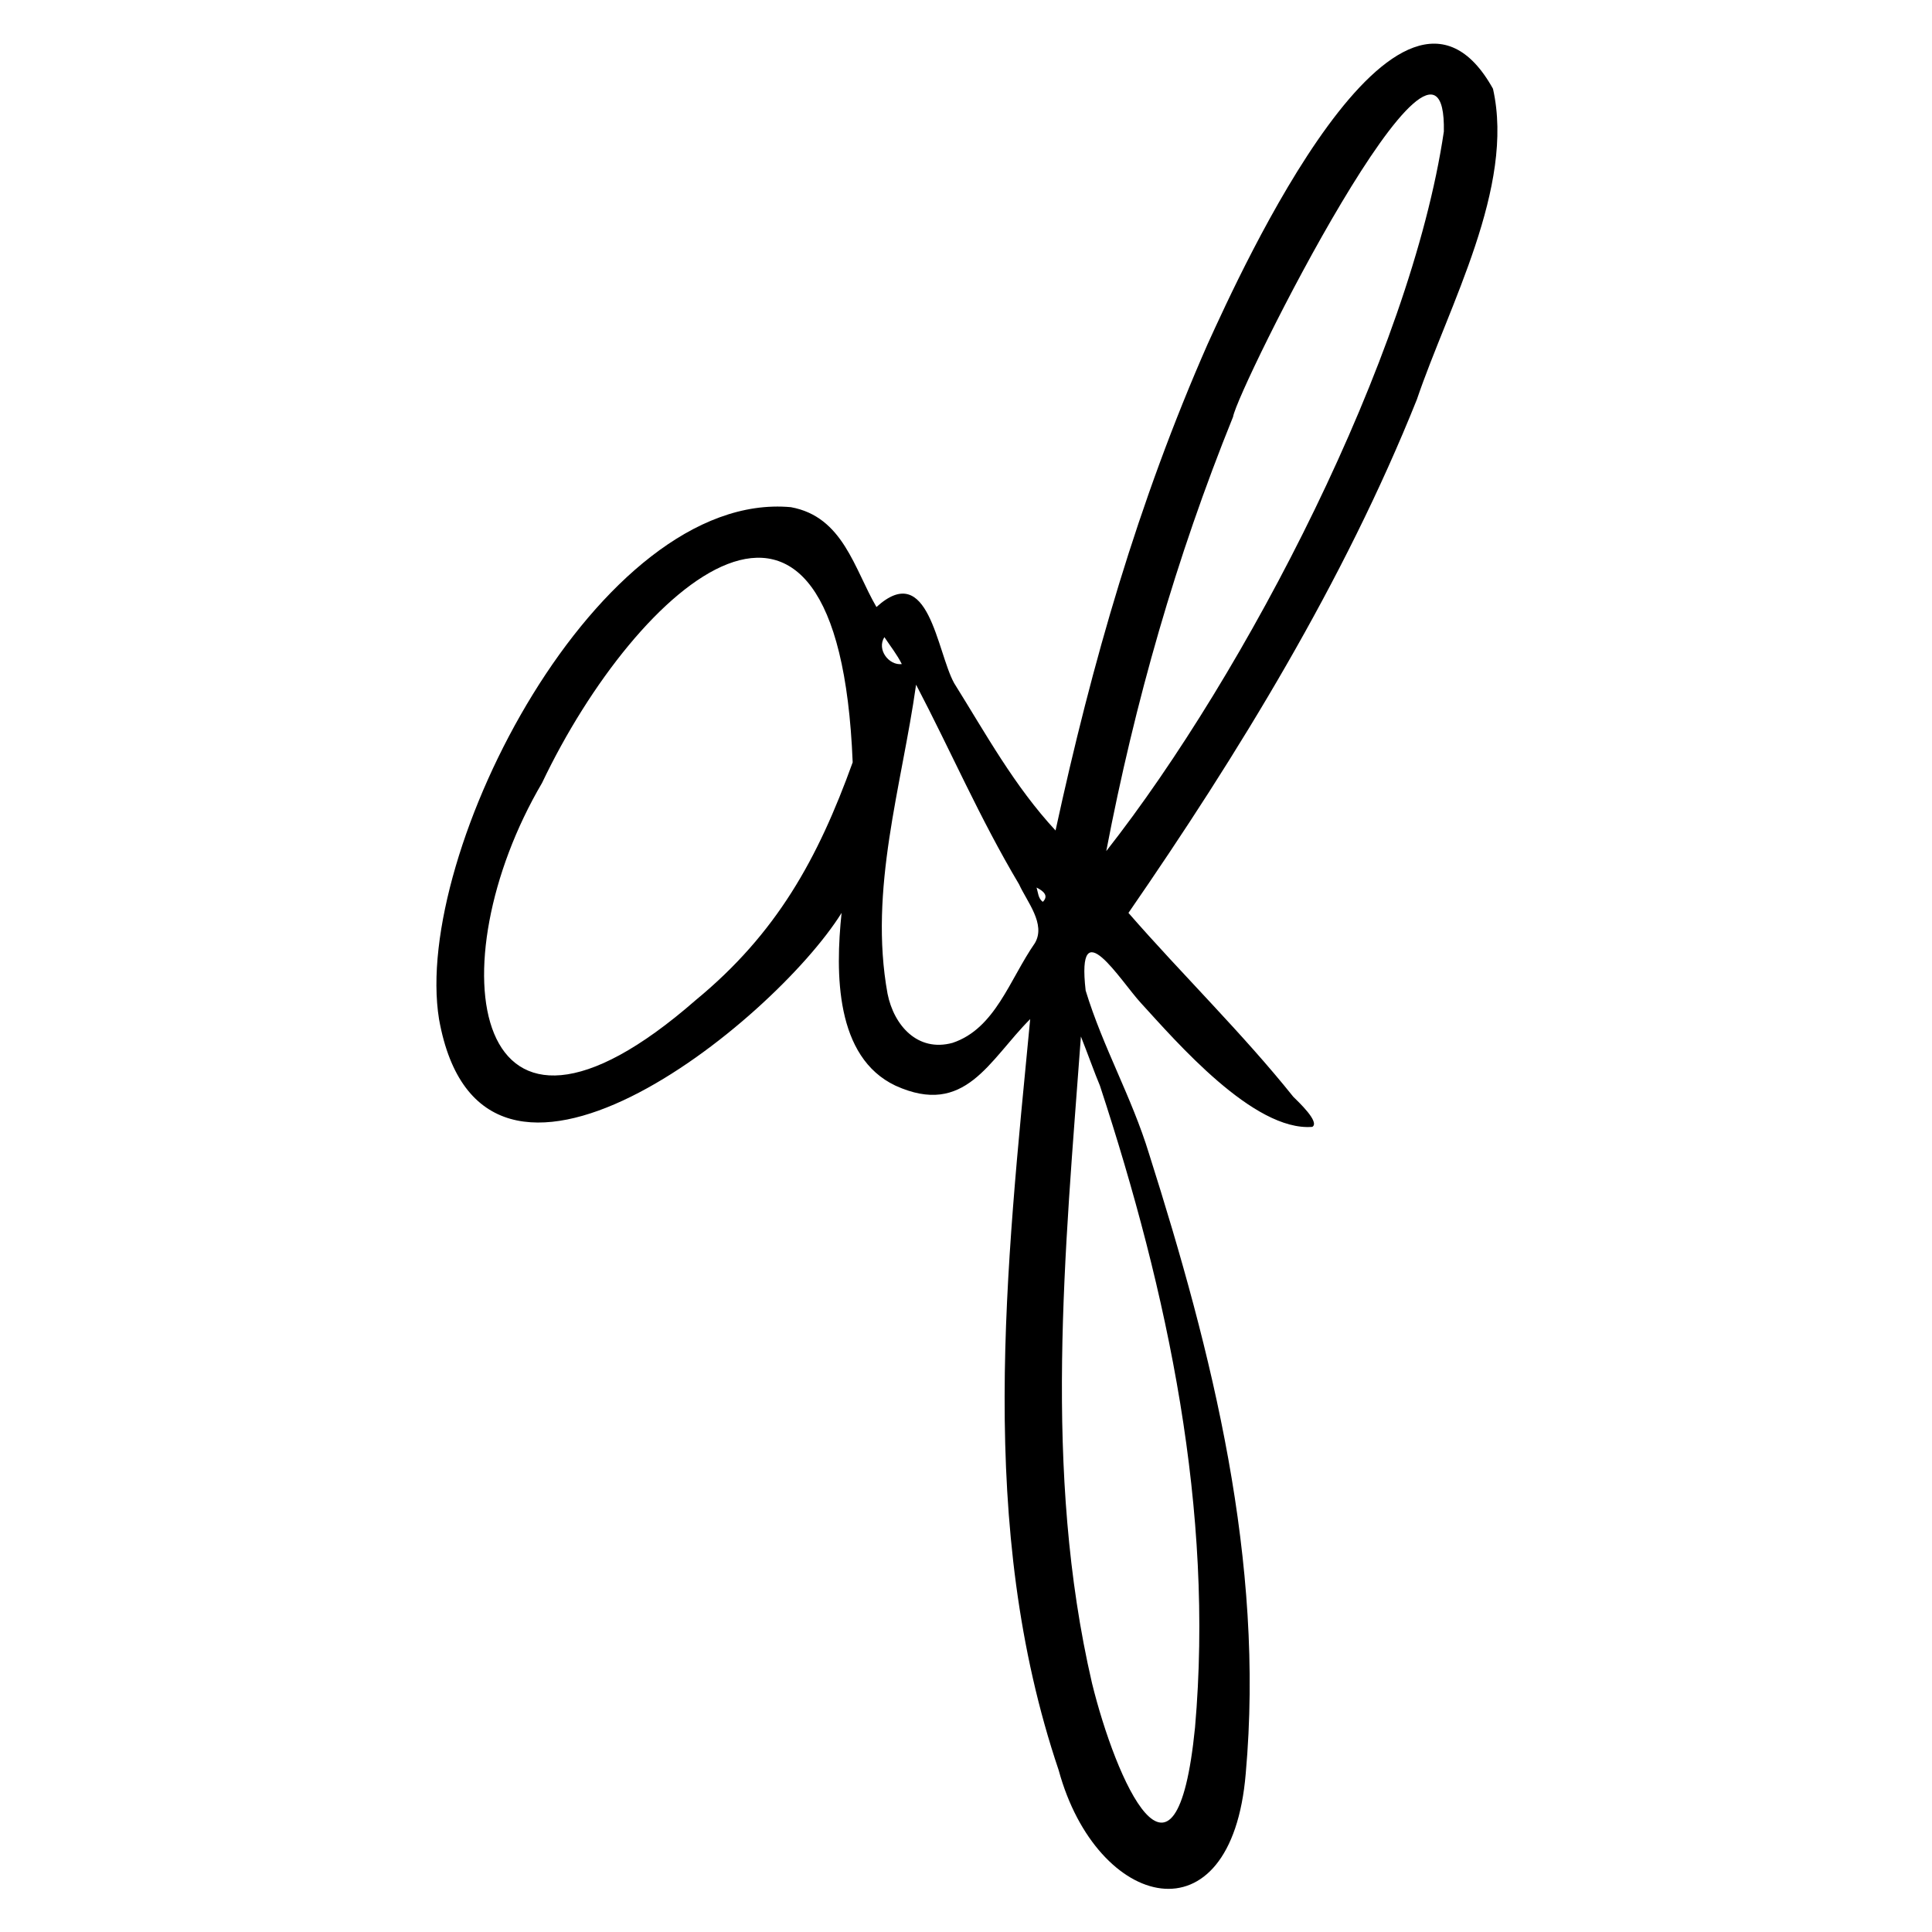
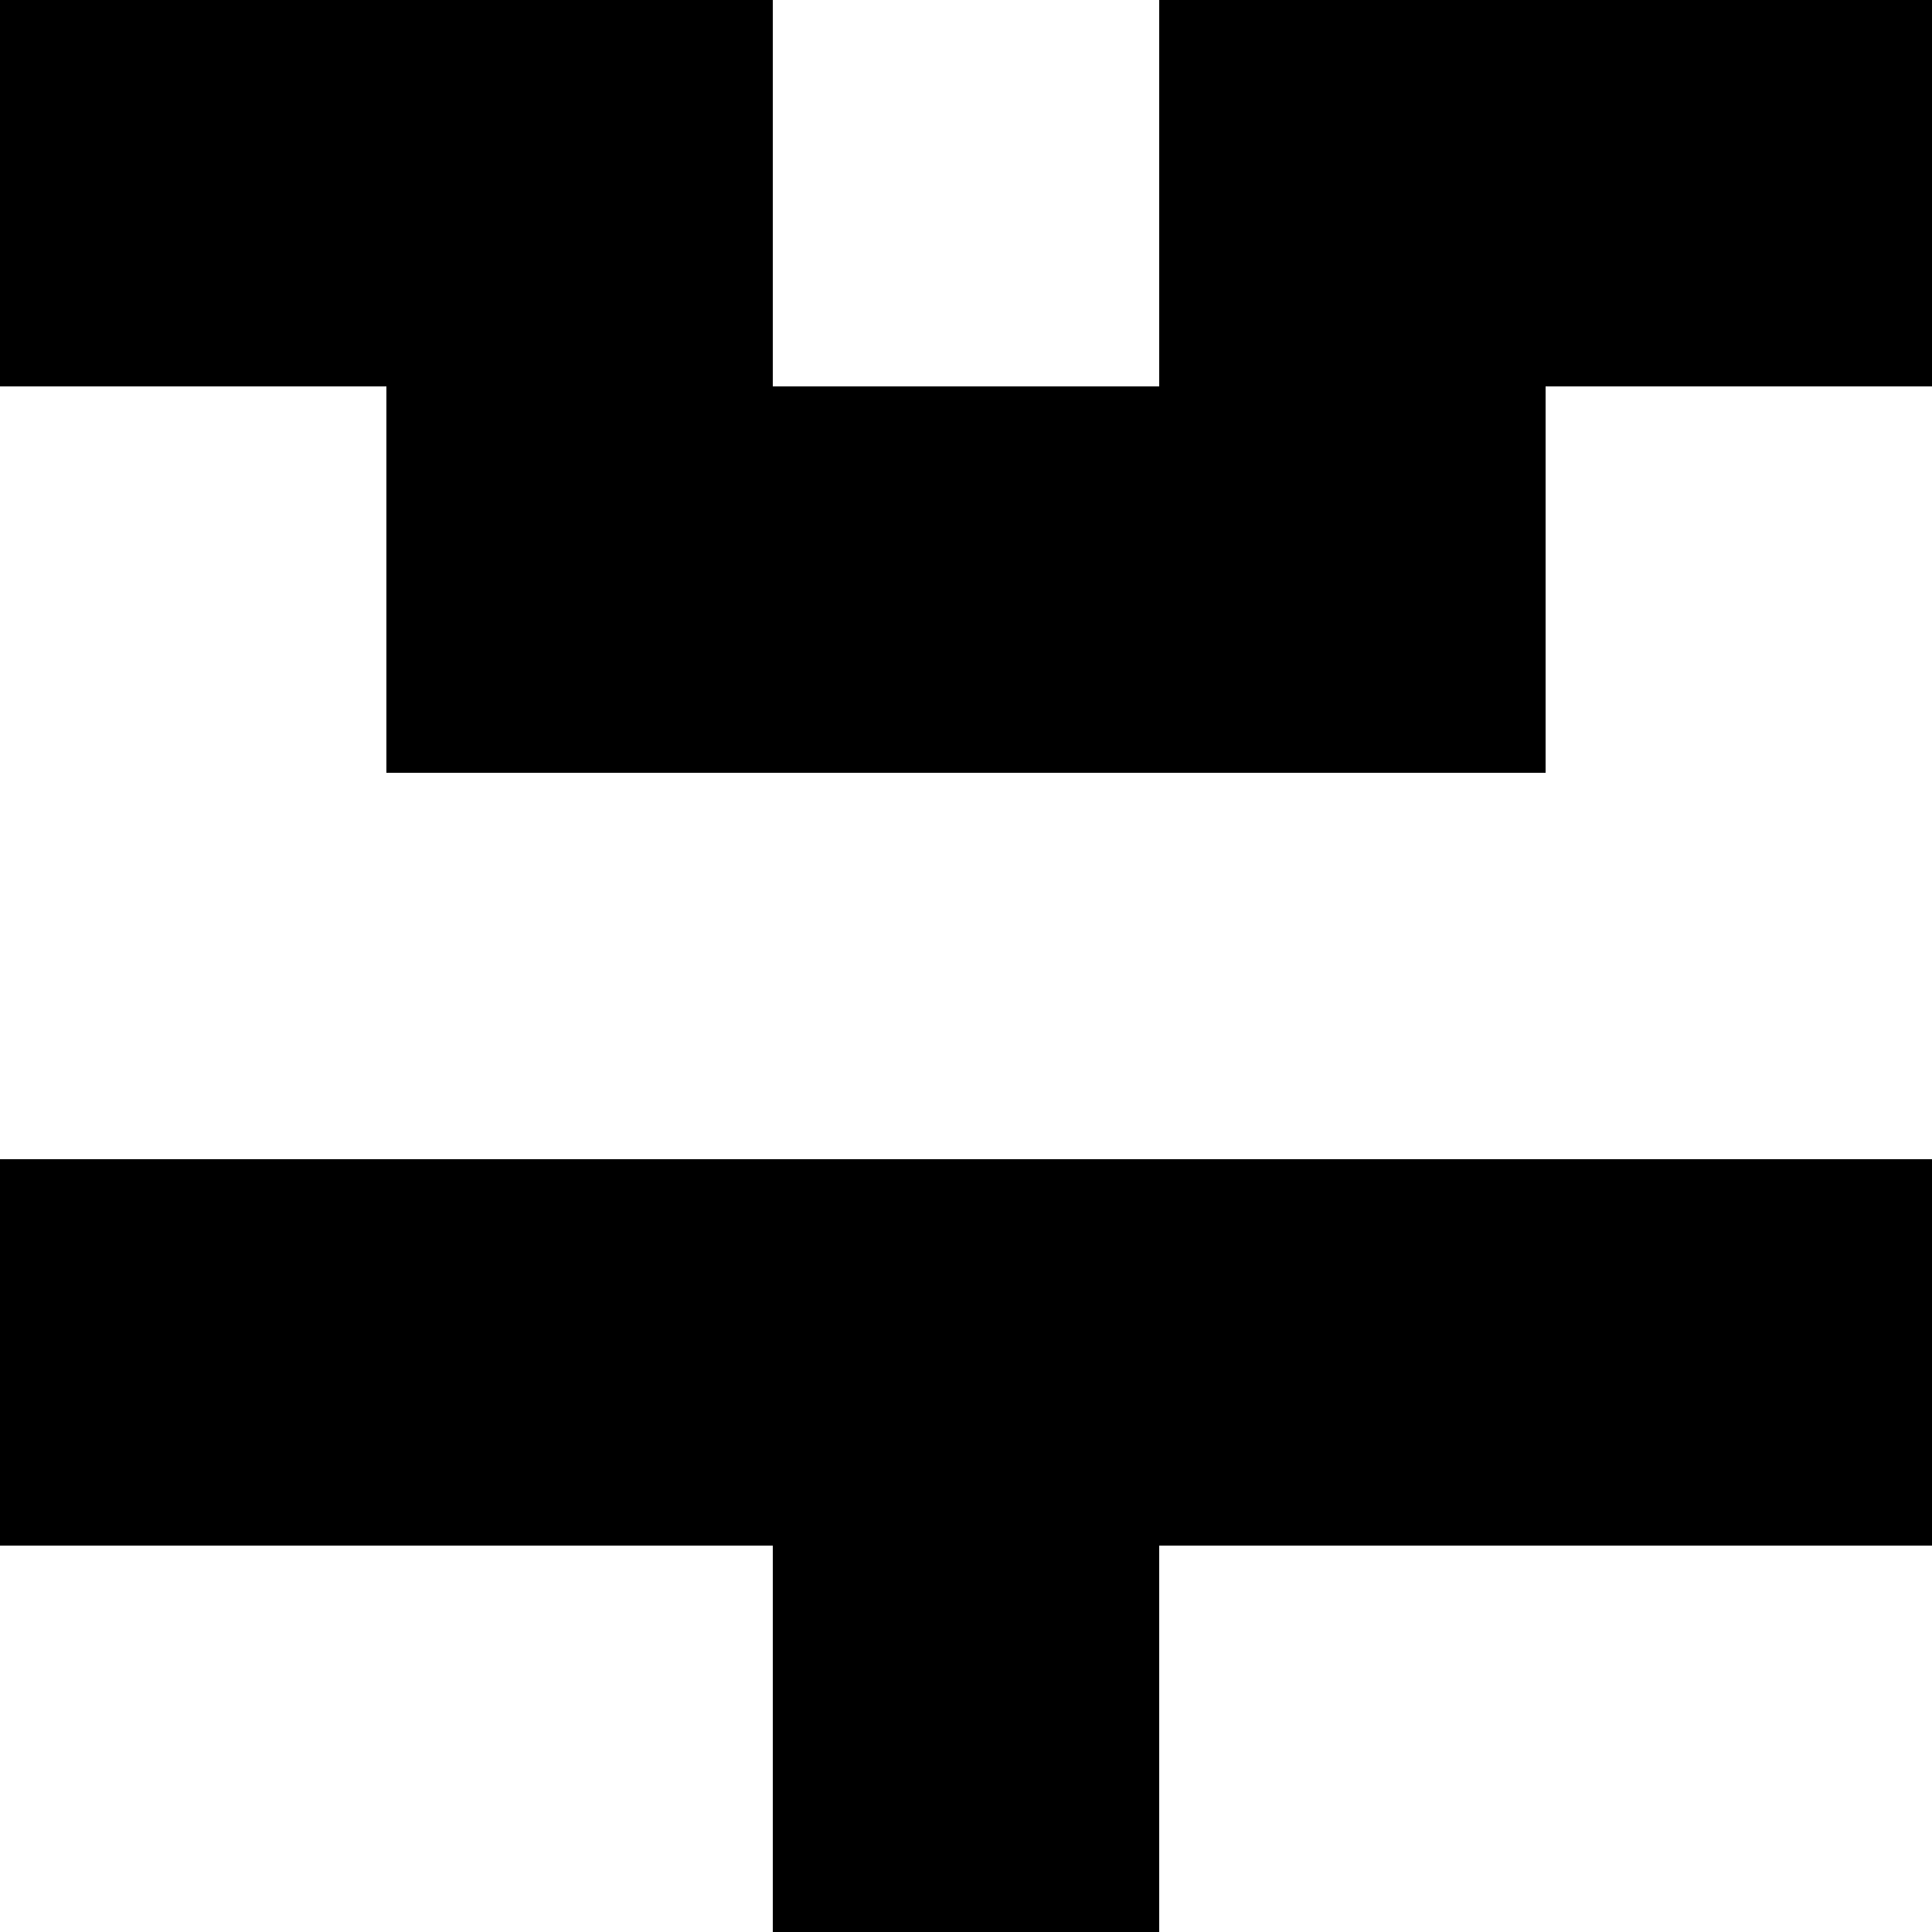
- <svg xmlns="http://www.w3.org/2000/svg" version="1.1" id="Layer_1" x="0px" y="0px" viewBox="0 0 121.9 121.9" style="enable-background:new 0 0 121.9 121.9;" xml:space="preserve">
-   <g>
-     <path d="M94.2,5.6C88.3-5,78.3,17.1,76.2,21.7c-4.4,10-7.3,20.1-9.6,30.7c-2.6-2.8-4.4-6.1-6.4-9.3c-1.1-2-1.6-7.8-4.9-4.8   c-1.4-2.4-2.1-5.7-5.4-6.3c-12.1-1.1-23.9,21.8-22.2,32.3c2.7,15.1,21.1,0.2,25.4-6.7c-0.4,3.8-0.4,9.1,3.4,10.9   c4.4,2,5.9-1.6,8.5-4.2c-1.5,15.7-3.4,32,1.8,47.4c2.4,8.8,10.9,11,11.8,0.2c1.2-13.4-2.1-26.5-6.1-39.1c-1.1-3.6-2.9-6.7-4-10.3   c-0.6-5.2,2.2-0.6,3.5,0.8c2.2,2.4,7.1,8.1,10.8,7.8c0.5-0.3-0.9-1.6-1.2-1.9c-3.2-4-7-7.7-10.4-11.6c6.9-10,13.6-20.9,18.2-32.4   C91.4,19.3,95.6,11.8,94.2,5.6z M53.8,48.1c-2.2,6.1-4.8,10.8-9.9,15c-14.3,12.5-16.4-2.3-9.7-13.7C40.2,36.8,52.9,25.6,53.8,48.1z    M55.8,40.2c0.4,0.6,0.8,1.1,1.1,1.7C56.1,42,55.3,41,55.8,40.2z M65.3,59.5c-1.6,2.3-2.5,5.4-5.2,6.3c-2.2,0.6-3.7-1.1-4.1-3.1   c-1.2-6.6,0.9-13.1,1.8-19.5c2.2,4.2,4,8.4,6.5,12.6C64.8,56.9,66,58.3,65.3,59.5z M65.8,56.9c-0.3-0.2-0.3-0.6-0.4-0.9   C65.8,56.2,66.2,56.5,65.8,56.9z M69.4,68.5c4.3,13.1,7.2,26.8,6,40.5c-1.2,12-5,3.3-6.5-2.8c-3.1-13.4-1.7-27.2-0.7-40.8   C68.6,66.4,69.1,67.8,69.4,68.5z M91.1,8.3c-2.1,14.2-12.5,34.2-21.3,45.4c1.8-9.4,4.4-18.5,8-27.4C78.1,24.5,91.3-1.9,91.1,8.3z" />
-   </g>
+ <svg xmlns="http://www.w3.org/2000/svg" width="100" height="100" viewBox="0 0 100 100" fill="none">
+   <path fill-rule="evenodd" clip-rule="evenodd" d="M0 0H40V20H60V0H100V20H80V40H20V20H0V0ZM0 60V80H40V100H60V80H100V60H0Z" fill="black" />
</svg>
